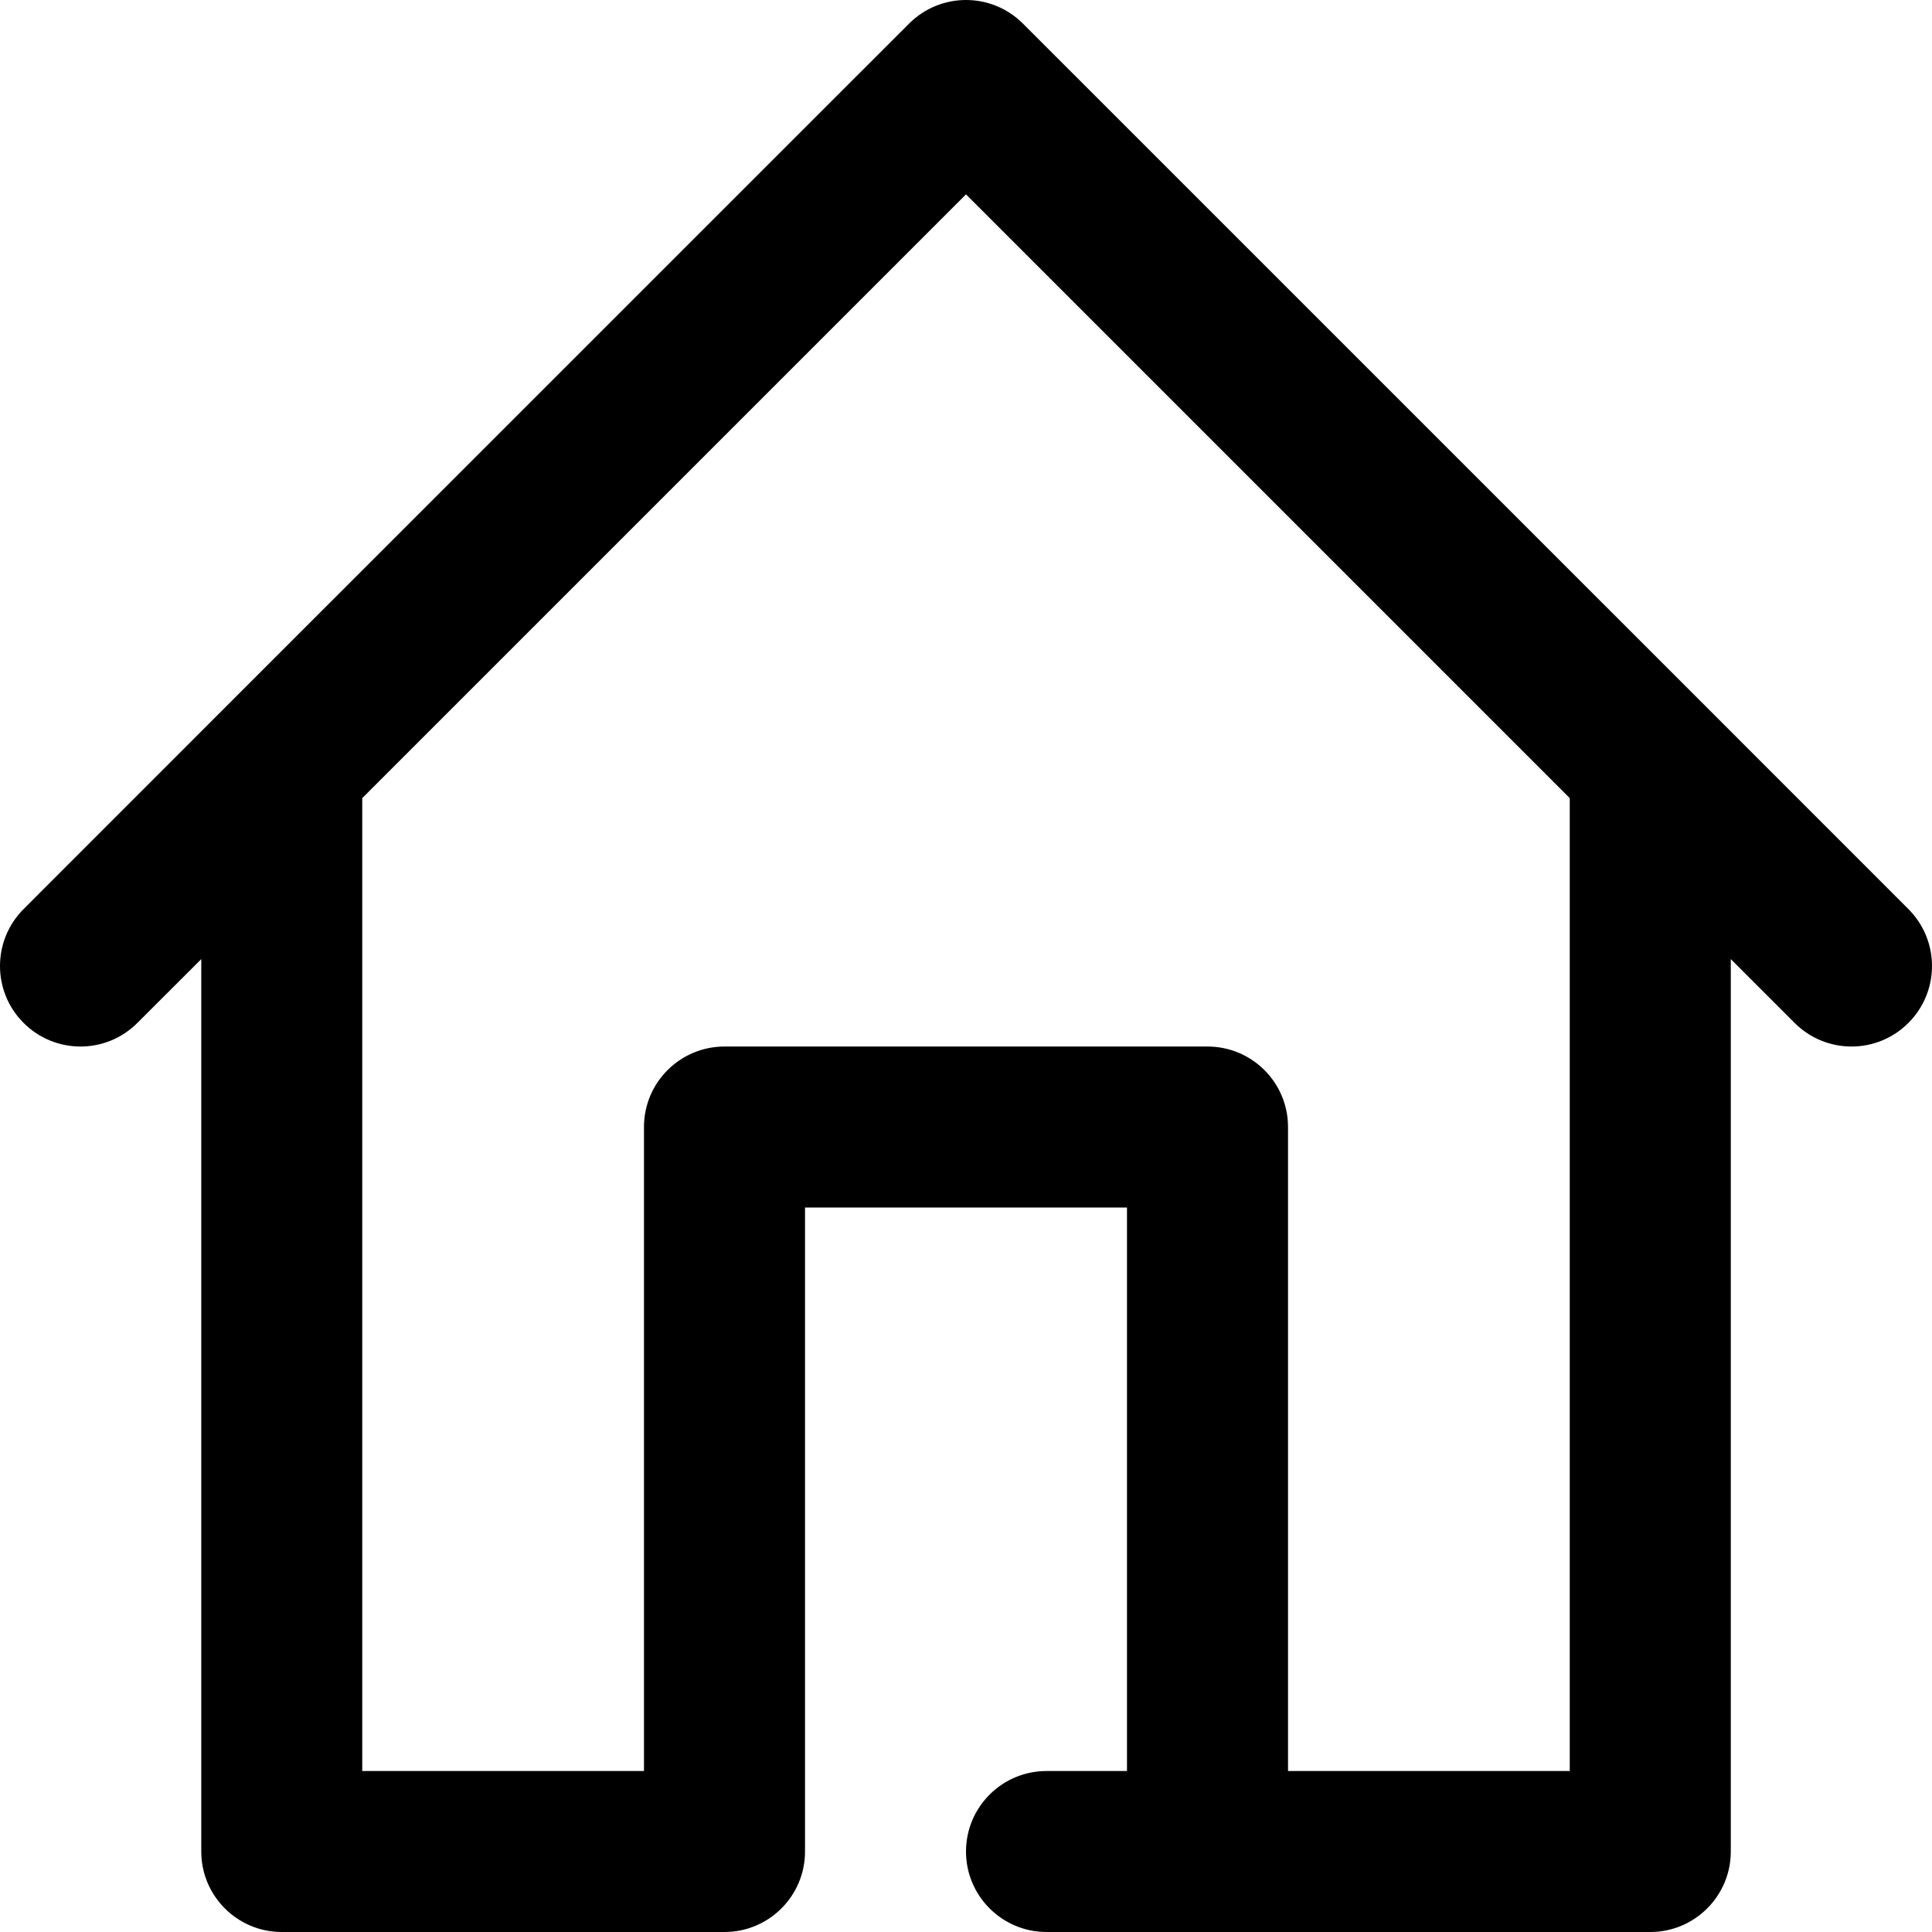
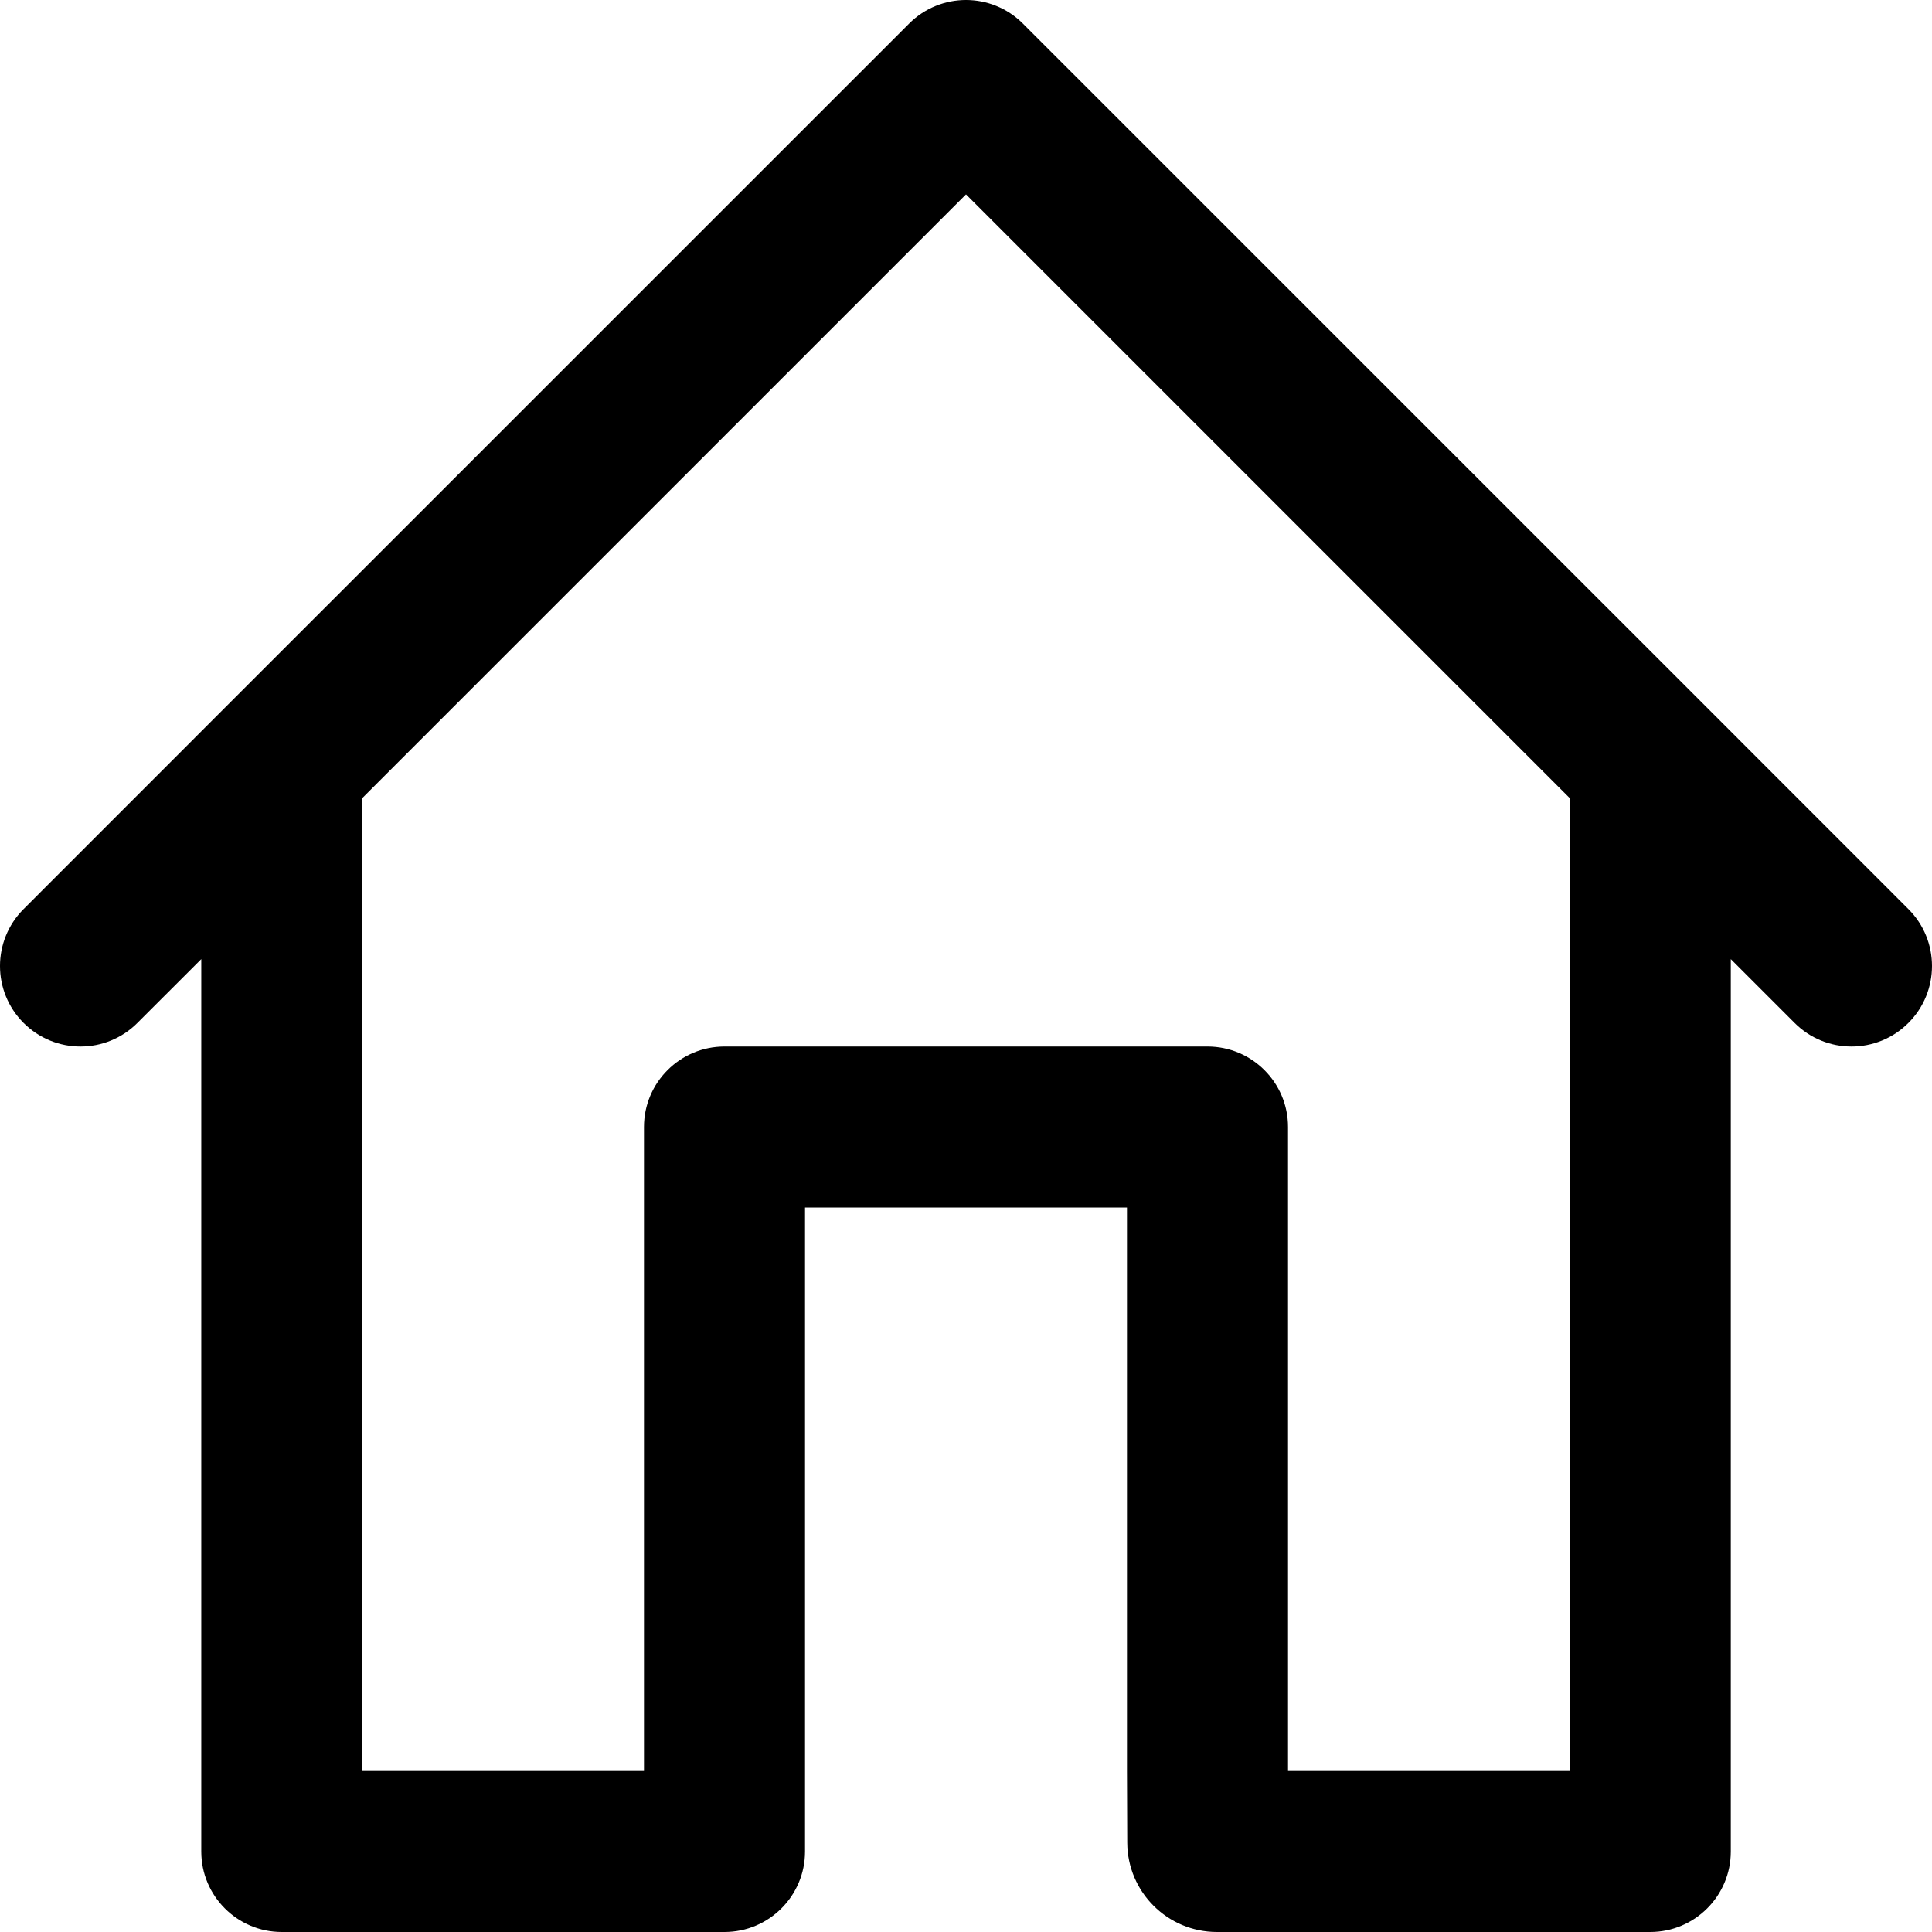
<svg xmlns="http://www.w3.org/2000/svg" width="28" height="28" viewBox="0 0 28 28" fill="none">
-   <path d="M27.658 13.175L24.742 10.258L14.825 0.342C14.369 -0.114 13.631 -0.114 13.175 0.342L3.258 10.258L0.342 13.175C-0.114 13.631 -0.114 14.369 0.342 14.825C0.57 15.053 0.868 15.167 1.167 15.167C1.465 15.167 1.763 15.053 1.991 14.825L2.917 13.9V26.834C2.917 27.477 3.439 28 4.083 28H10.5C11.144 28 11.667 27.477 11.667 26.834V17.5H16.333V25.667H15.167C14.523 25.667 14 26.189 14 26.834C14 27.477 14.523 28 15.167 28H23.917C24.561 28 25.084 27.477 25.084 26.834V13.9L26.009 14.825C26.237 15.053 26.535 15.167 26.834 15.167C27.132 15.167 27.43 15.053 27.658 14.825C28.114 14.369 28.114 13.631 27.658 13.175ZM22.75 25.667H18.667V16.333C18.667 15.689 18.144 15.167 17.5 15.167H10.5C9.856 15.167 9.333 15.689 9.333 16.333V25.667H5.25V11.567L14 2.817L22.75 11.567V25.667Z" fill="black" />
+   <path d="M27.658 13.175L24.742 10.258L14.825 0.342C14.369 -0.114 13.631 -0.114 13.175 0.342L3.258 10.258L0.342 13.175C-0.114 13.631 -0.114 14.369 0.342 14.825C0.57 15.053 0.868 15.167 1.167 15.167C1.465 15.167 1.763 15.053 1.991 14.825L2.917 13.9V26.834C2.917 27.477 3.439 28 4.083 28H10.5C11.144 28 11.667 27.477 11.667 26.834V17.5H16.333V25.667L16.337 26.705C16.34 27.421 16.921 28 17.637 28H23.917C24.561 28 25.084 27.477 25.084 26.834V13.9L26.009 14.825C26.237 15.053 26.535 15.167 26.834 15.167C27.132 15.167 27.43 15.053 27.658 14.825C28.114 14.369 28.114 13.631 27.658 13.175ZM22.75 25.667H18.667V16.333C18.667 15.689 18.144 15.167 17.5 15.167H10.5C9.856 15.167 9.333 15.689 9.333 16.333V25.667H5.25V11.567L14 2.817L22.75 11.567V25.667Z" fill="black" />
</svg>
